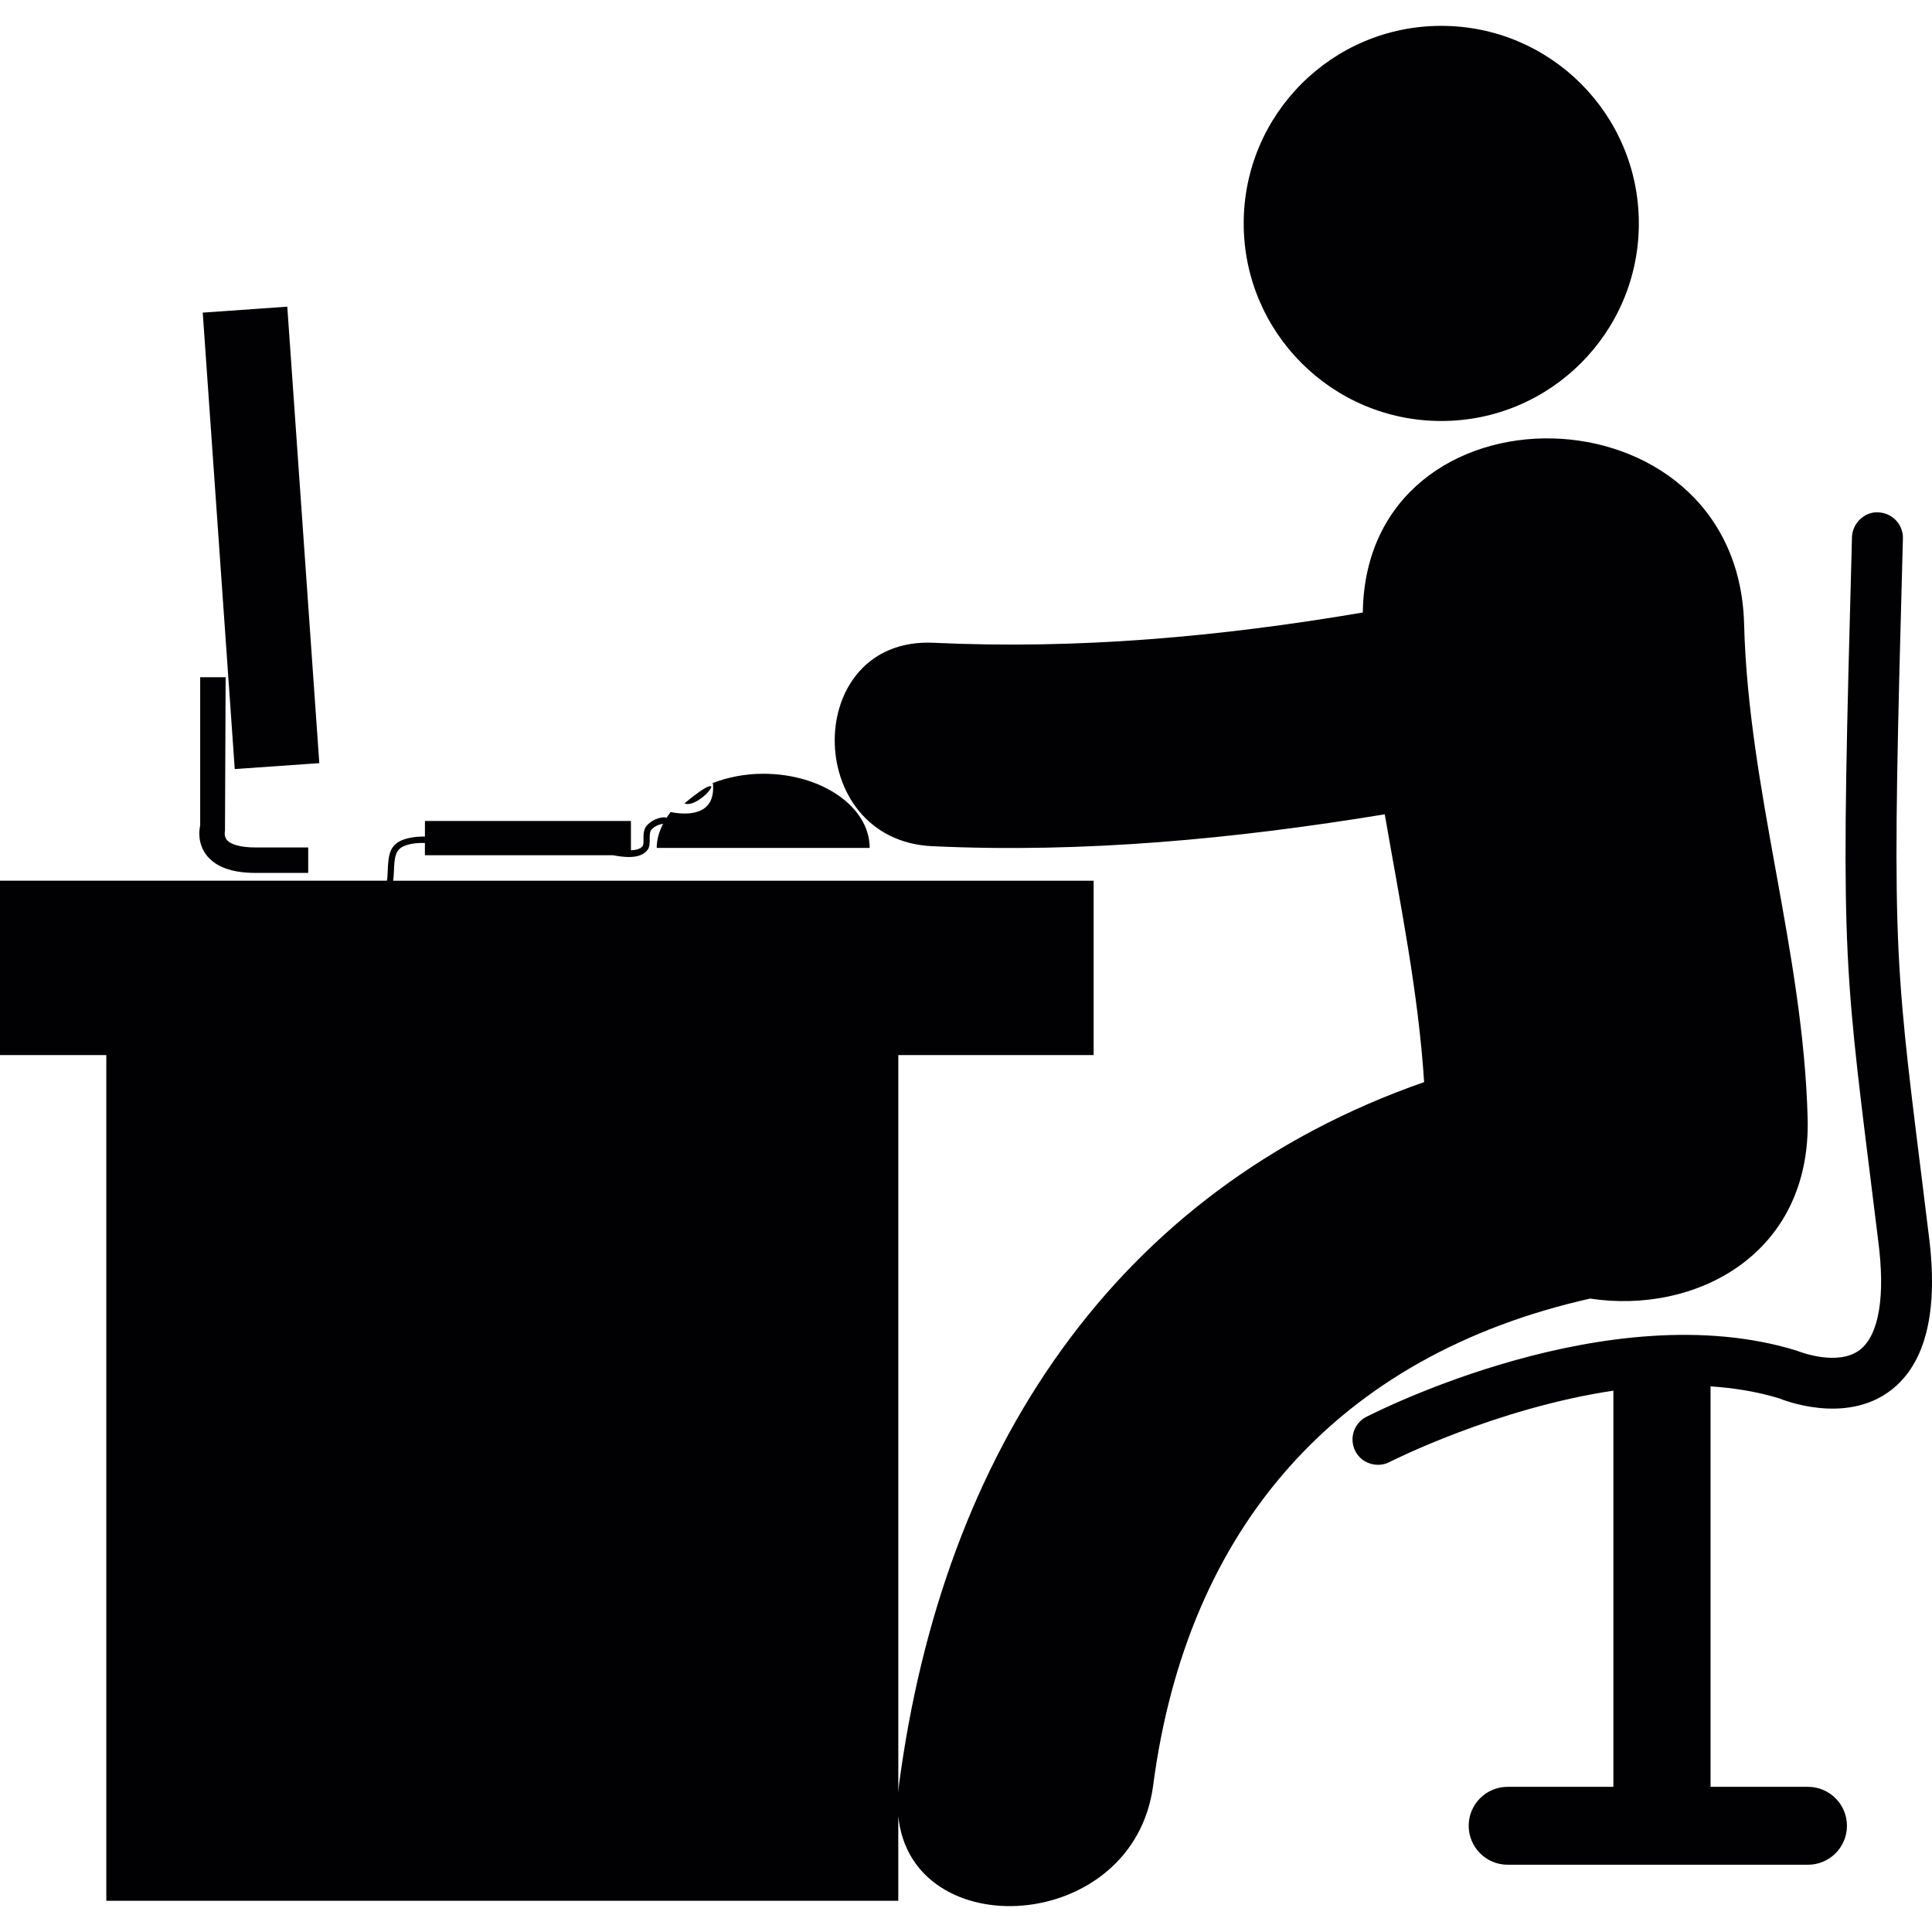
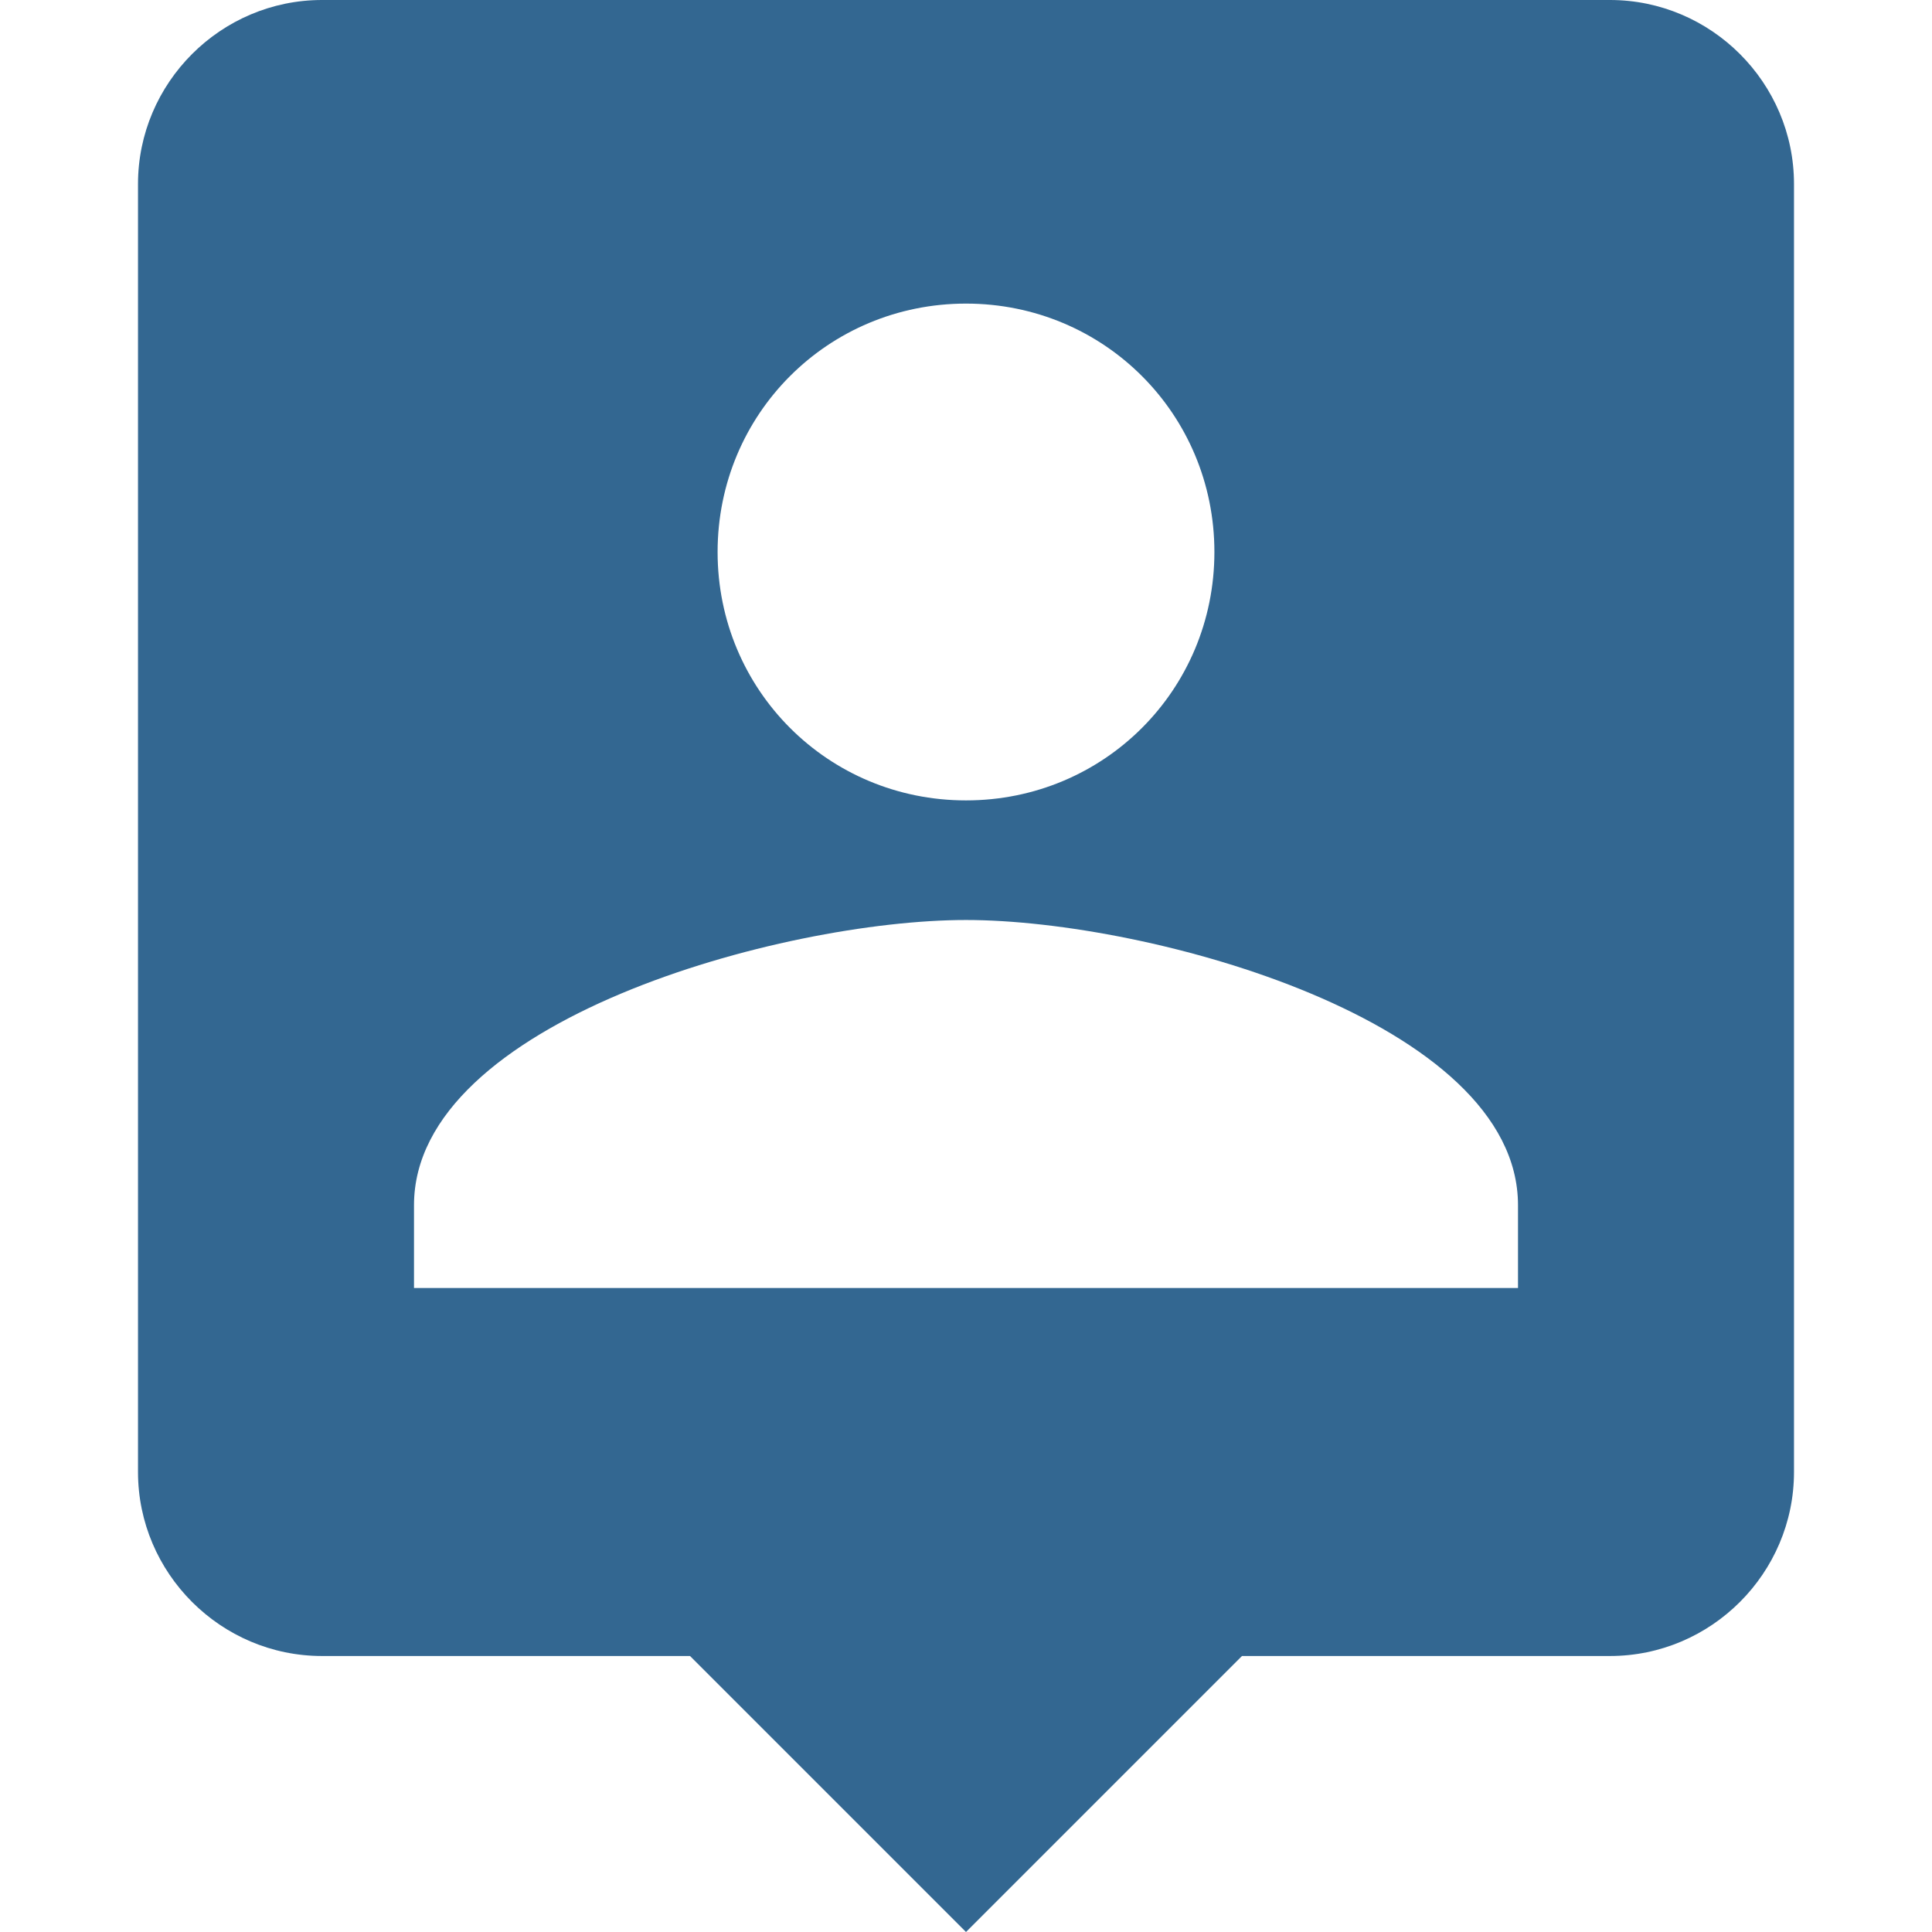
- <svg xmlns="http://www.w3.org/2000/svg" version="1.1" id="Capa_1" x="0px" y="0px" viewBox="0 0 56.787 56.787" style="enable-background:new 0 0 56.787 56.787;" xml:space="preserve">
+ <svg xmlns="http://www.w3.org/2000/svg" version="1.1" id="Capa_1" x="0px" y="0px" width="512px" height="512px" viewBox="0 0 535.5 535.5" style="enable-background:new 0 0 535.5 535.5;" xml:space="preserve">
  <g>
-     <path style="fill:#010002;" d="M20.875,23.107c-0.178,0.011-0.756,0.508-0.756,0.508C20.43,23.749,21.054,23.096,20.875,23.107z    M20.953,23.005l-0.046,0.028c0.016-0.006,0.031-0.012,0.045-0.018C20.952,23.011,20.953,23.009,20.953,23.005z M42.363,0.76   c3.207,0,5.807,2.6,5.807,5.807s-2.6,5.807-5.807,5.807s-5.807-2.6-5.807-5.807S39.156,0.76,42.363,0.76z M7.503,25.657h1.556   v-0.748H7.503c-0.424,0-0.73-0.084-0.842-0.23c-0.085-0.112-0.048-0.258-0.048-0.258l0.019-4.516H5.884v4.357   c-0.033,0.152-0.075,0.517,0.171,0.853C6.317,25.474,6.806,25.657,7.503,25.657z M56.688,36.269l-0.211-1.712   c-0.834-6.688-0.867-6.943-0.545-18.729c0.01-0.413-0.312-0.756-0.728-0.768c-0.392-0.026-0.756,0.314-0.769,0.727   c-0.324,11.896-0.289,12.161,0.557,18.952l0.212,1.715c0.217,1.643,0.026,2.781-0.533,3.219c-0.651,0.502-1.79,0.056-1.868,0.024   c-5.501-1.692-12.354,1.804-12.644,1.949c-0.367,0.188-0.511,0.641-0.321,1.008c0.133,0.257,0.395,0.401,0.665,0.401   c0.115,0,0.231-0.024,0.343-0.084c0.045-0.021,3.104-1.576,6.576-2.096V52.52h-3.107c-0.633,0-1.146,0.512-1.146,1.145   c0,0.631,0.513,1.145,1.146,1.145h8.826c0.633,0,1.146-0.514,1.146-1.145c0-0.633-0.514-1.145-1.146-1.145h-2.863V40.749   c0.689,0.047,1.369,0.154,2.021,0.354c0.08,0.032,1.935,0.794,3.281-0.24C56.611,40.071,56.986,38.522,56.688,36.269z    M53.132,32.874c-0.129-4.919-1.741-9.636-1.868-14.534c-0.187-7.134-11.119-7.296-11.207-0.337   c-4.184,0.712-8.363,1.09-12.617,0.89c-3.861-0.181-3.873,5.8-0.039,5.979c4.468,0.209,8.9-0.215,13.301-0.937   c0.452,2.618,0.987,5.223,1.157,7.871c-9.104,3.18-14.15,10.885-15.438,20.677c-0.009,0.067-0.011,0.139-0.017,0.209v-21.68h5.741   v-5.125h-20.59c0.012-0.065,0.017-0.141,0.021-0.235c0.002-0.056,0.005-0.118,0.009-0.188c0.026-0.433,0.102-0.581,0.526-0.663   c0.107-0.02,0.242-0.026,0.378-0.024v0.36h5.526c0.161,0.03,0.321,0.053,0.47,0.053c0.232,0,0.432-0.053,0.55-0.212   c0.062-0.083,0.062-0.198,0.061-0.309c0-0.107-0.001-0.217,0.051-0.282c0.08-0.097,0.234-0.162,0.343-0.172   c-0.115,0.222-0.187,0.458-0.187,0.708h6.259c0-1.204-1.402-2.18-3.129-2.18c-0.54,0-1.037,0.103-1.479,0.27   c0.103,1.031-0.867,0.931-1.242,0.855c-0.044,0.055-0.082,0.113-0.12,0.171c-0.017-0.004-0.031-0.014-0.05-0.015   c-0.167-0.008-0.408,0.093-0.535,0.247c-0.095,0.116-0.093,0.266-0.093,0.398c0.001,0.081,0.001,0.165-0.024,0.198   c-0.066,0.089-0.196,0.118-0.345,0.126v-0.862H12.49v0.457c-0.161-0.001-0.311,0.013-0.413,0.033   c-0.537,0.103-0.645,0.35-0.674,0.83c-0.004,0.072-0.006,0.136-0.009,0.192c-0.004,0.109-0.008,0.185-0.023,0.243H0v5.125h3.125   v24.858h23.278V53.38c0.379,3.83,6.916,3.48,7.492-0.904c0.996-7.575,5.414-12.633,12.842-14.307   C49.825,38.639,53.236,36.884,53.132,32.874z M8.444,9.014l0.941,13.417L6.9,22.605L5.959,9.189L8.444,9.014z" />
+     <g id="person-location">
+       <path d="M446.25,0h-357c-28.05,0-51,22.95-51,51v357c0,28.05,22.95,51,51,51h102l76.5,76.5l76.5-76.5h102c28.05,0,51-22.95,51-51    V51C497.25,22.95,474.3,0,446.25,0z M267.75,84.15c38.25,0,68.85,30.6,68.85,68.85s-30.6,68.85-68.85,68.85    S198.9,191.25,198.9,153S229.5,84.15,267.75,84.15z M420.75,357h-306v-22.95c0-51,102-79.05,153-79.05s153,28.05,153,79.05V357z" fill="#336791" />
+     </g>
  </g>
  <g>
</g>
  <g>
</g>
  <g>
</g>
  <g>
</g>
  <g>
</g>
  <g>
</g>
  <g>
</g>
  <g>
</g>
  <g>
</g>
  <g>
</g>
  <g>
</g>
  <g>
</g>
  <g>
</g>
  <g>
</g>
  <g>
</g>
</svg>
